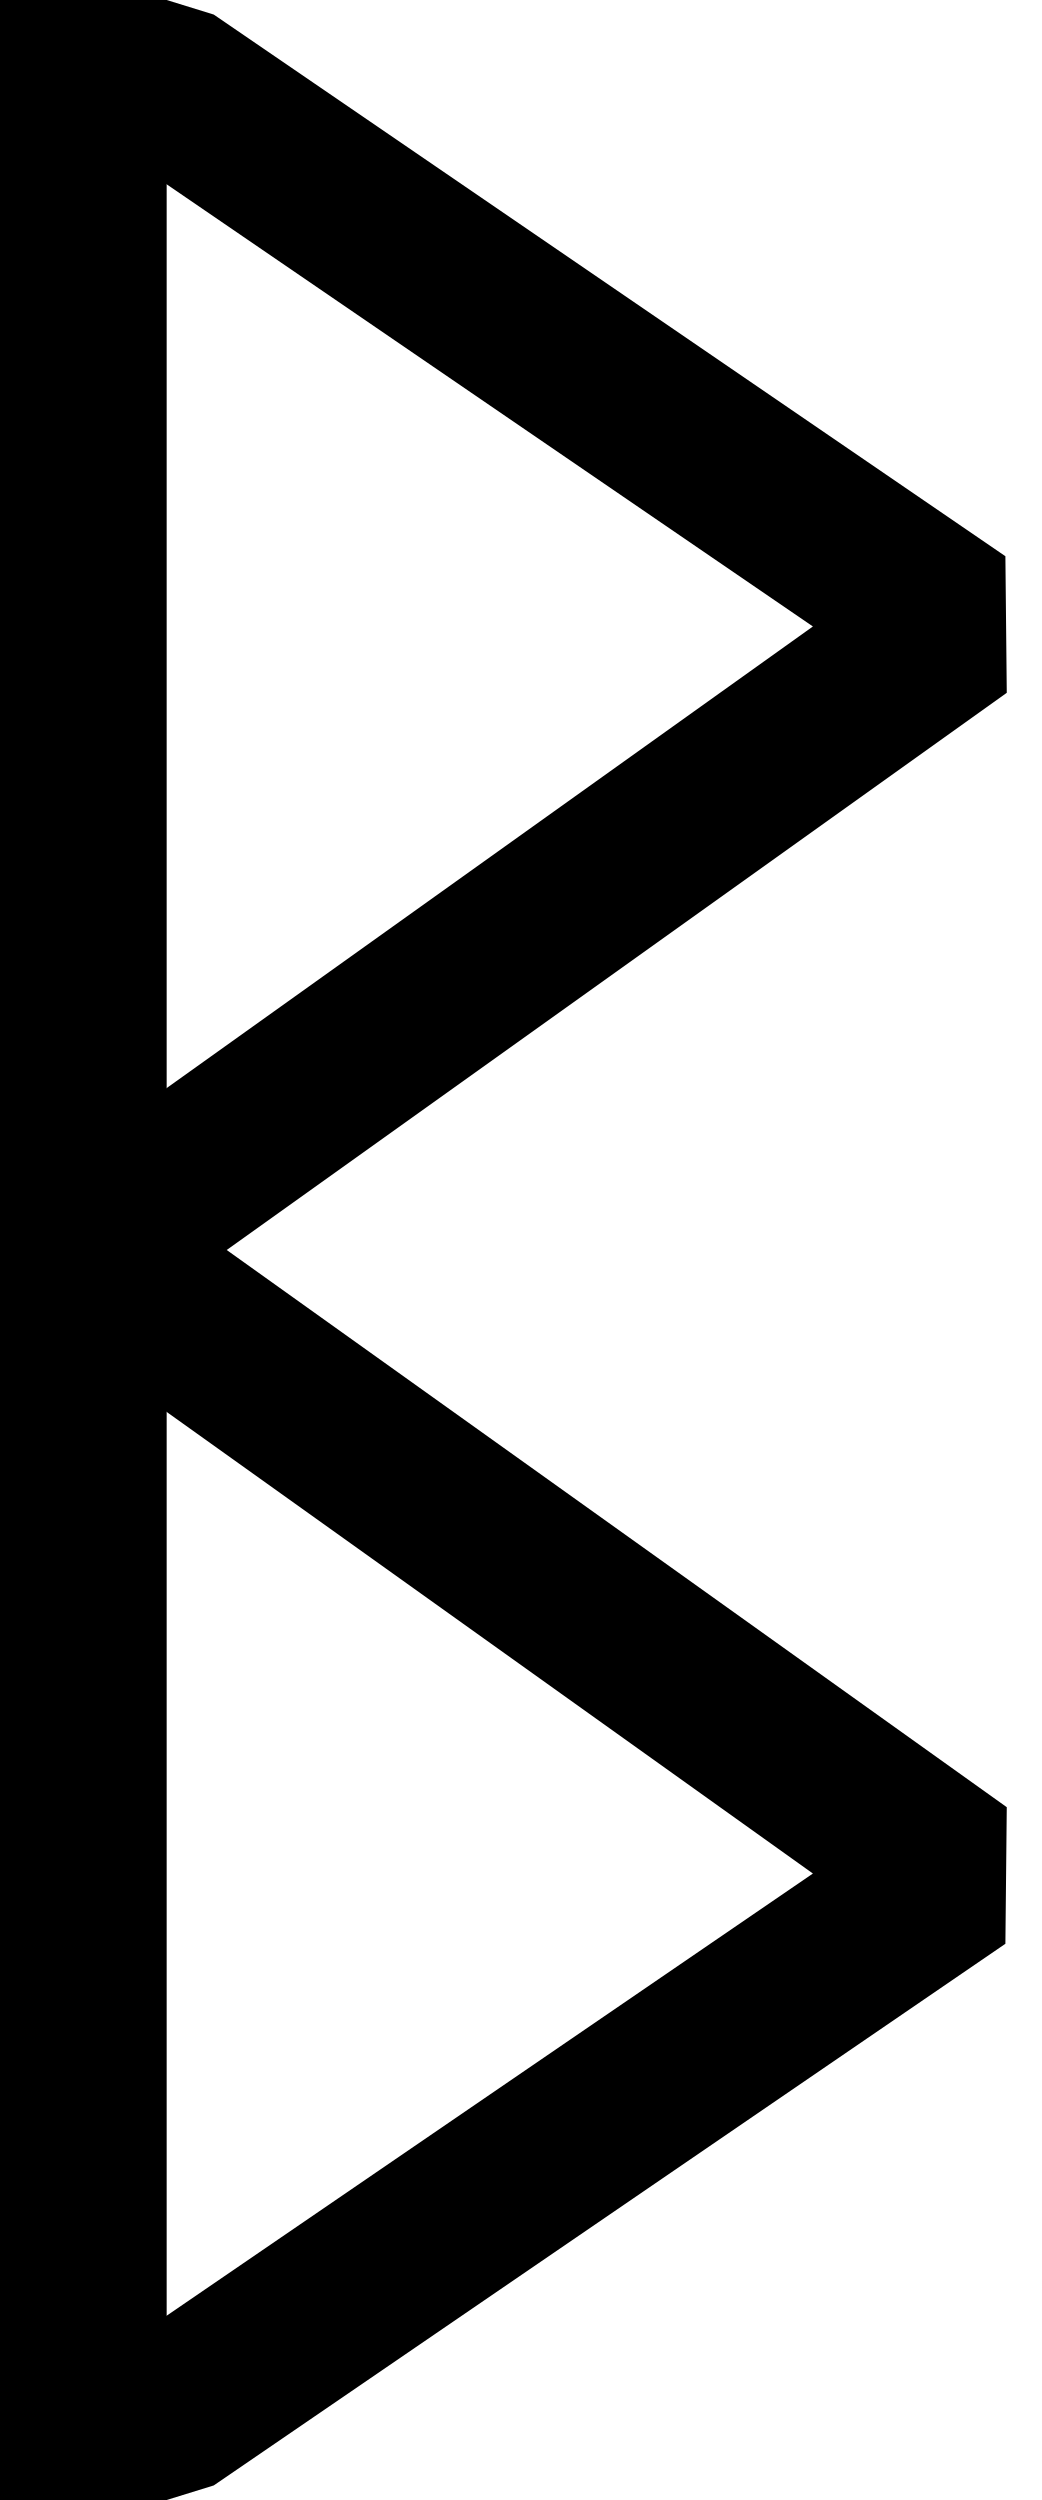
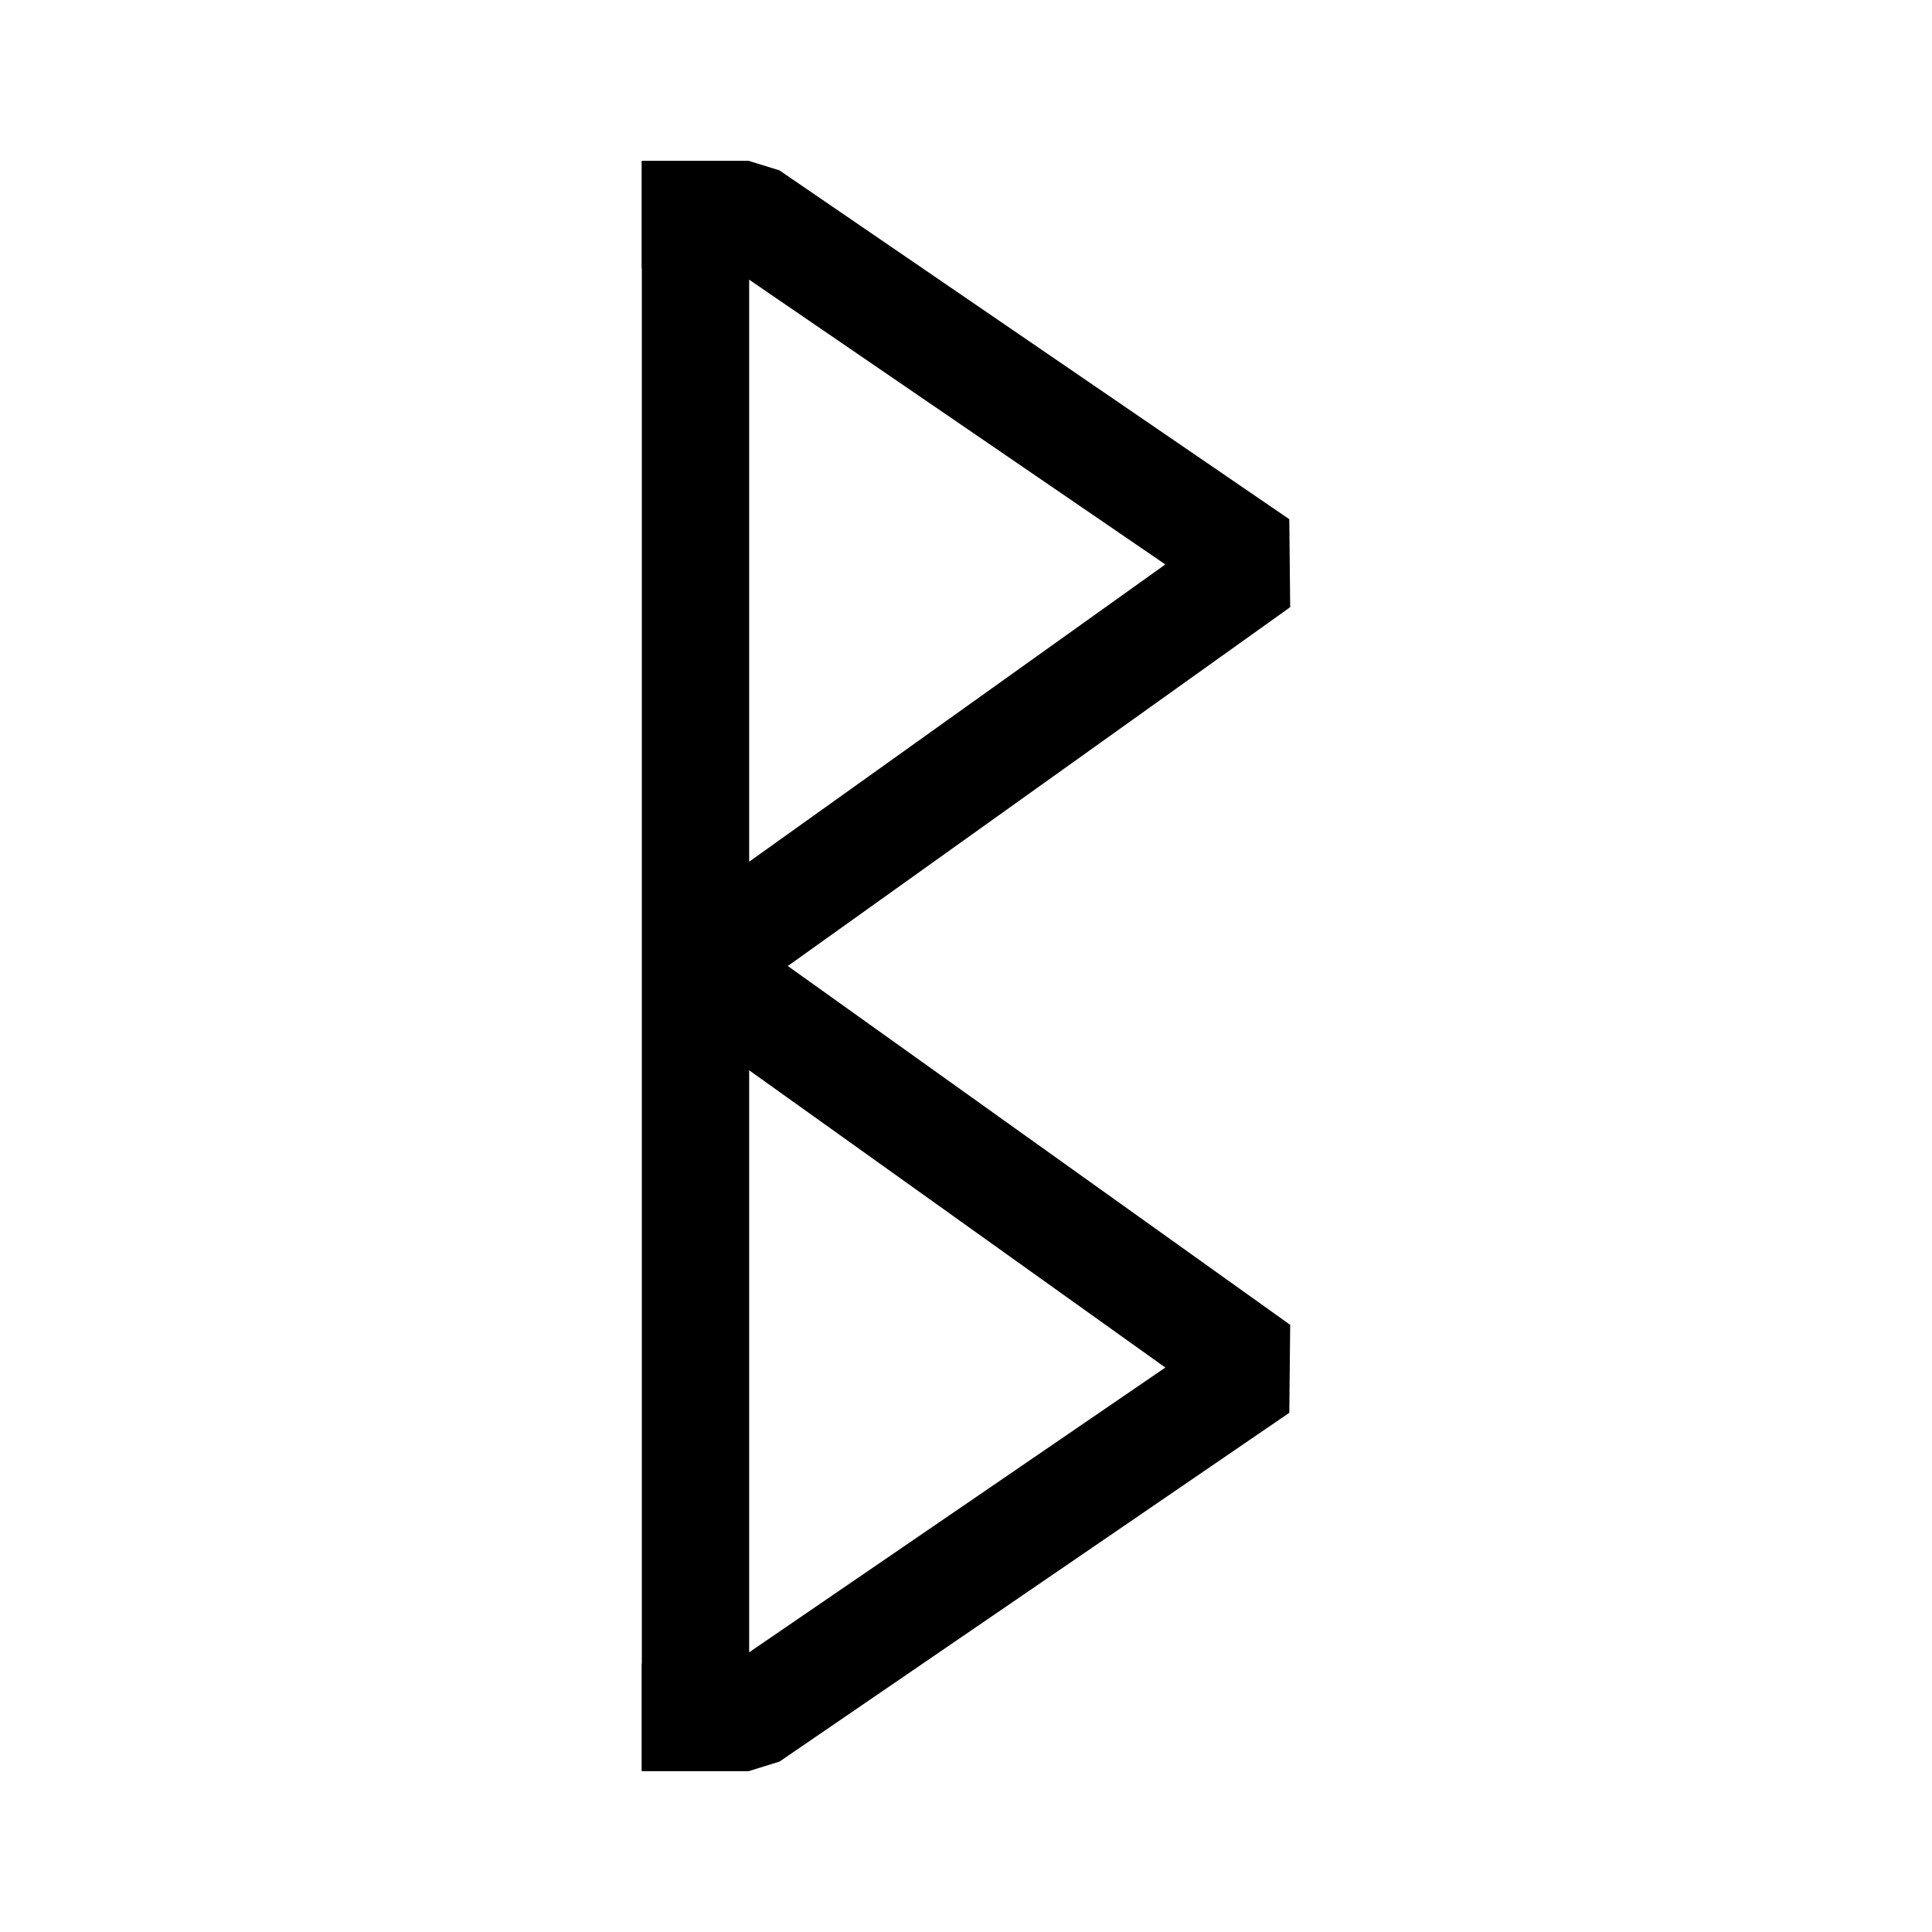
- <svg xmlns="http://www.w3.org/2000/svg" version="1.0" width="25" height="60" id="svg7814">
+ <svg xmlns="http://www.w3.org/2000/svg" version="1.0" width="72" height="72" id="svg7814">
  <defs id="defs7816" />
-   <g id="layer1">
-     <path d="M 2,60 L 2,0" style="fill:none;fill-opacity:0.75;fill-rule:evenodd;stroke:#000000;stroke-width:4;stroke-linecap:butt;stroke-linejoin:miter;stroke-miterlimit:4;stroke-dasharray:none;stroke-opacity:1" id="path7865" />
-     <path d="M 0,2 L 4,2 L 23,15 L 2,30 L 23,45 L 4,58 L 0,58" style="fill:none;fill-opacity:0.75;fill-rule:evenodd;stroke:#000000;stroke-width:4;stroke-linecap:butt;stroke-linejoin:bevel;stroke-miterlimit:4;stroke-dasharray:none;stroke-opacity:1" id="path11365" />
+   <g id="layer1" transform="translate(23.91876,6)">
+     <path d="M 2,60 V 0" style="fill:none;fill-opacity:0.75;fill-rule:evenodd;stroke:#000000;stroke-width:4;stroke-linecap:butt;stroke-linejoin:miter;stroke-miterlimit:4;stroke-dasharray:none;stroke-opacity:1" id="path7865" />
+     <path d="M 0,2 H 4 L 23,15 2,30 23,45 4,58 H 0" style="fill:none;fill-opacity:0.75;fill-rule:evenodd;stroke:#000000;stroke-width:4;stroke-linecap:butt;stroke-linejoin:bevel;stroke-miterlimit:4;stroke-dasharray:none;stroke-opacity:1" id="path11365" />
  </g>
</svg>
